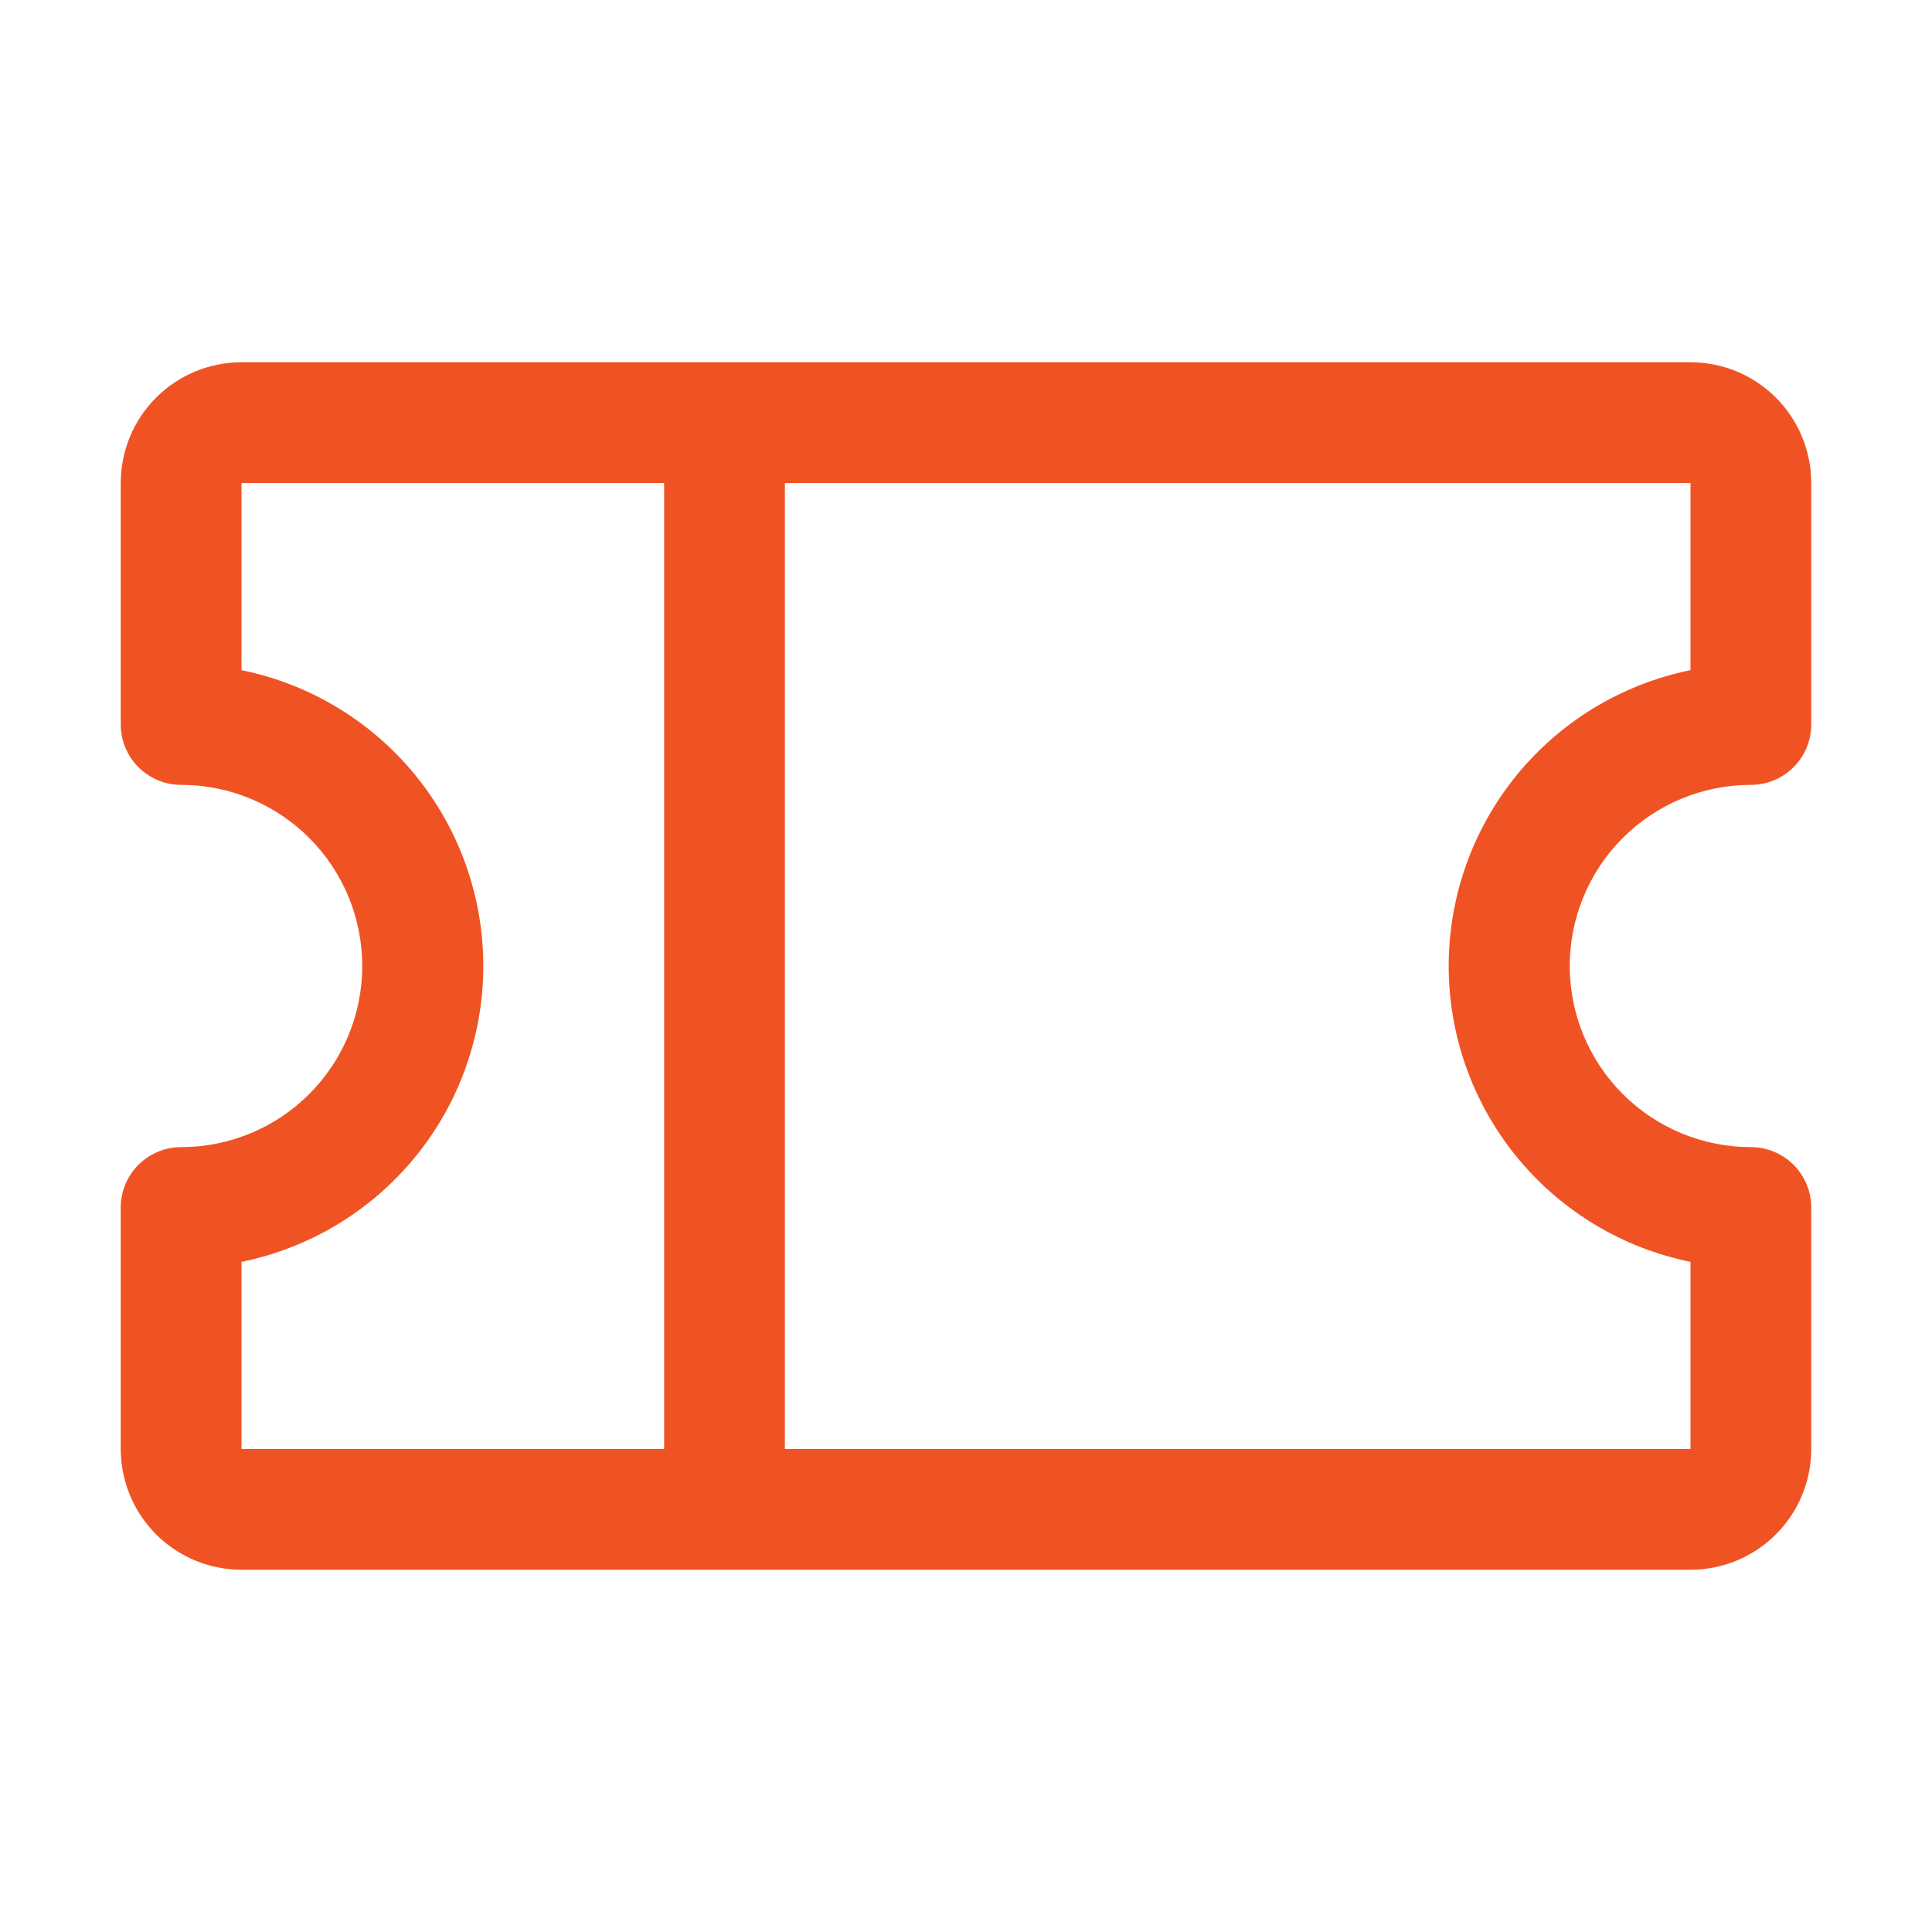
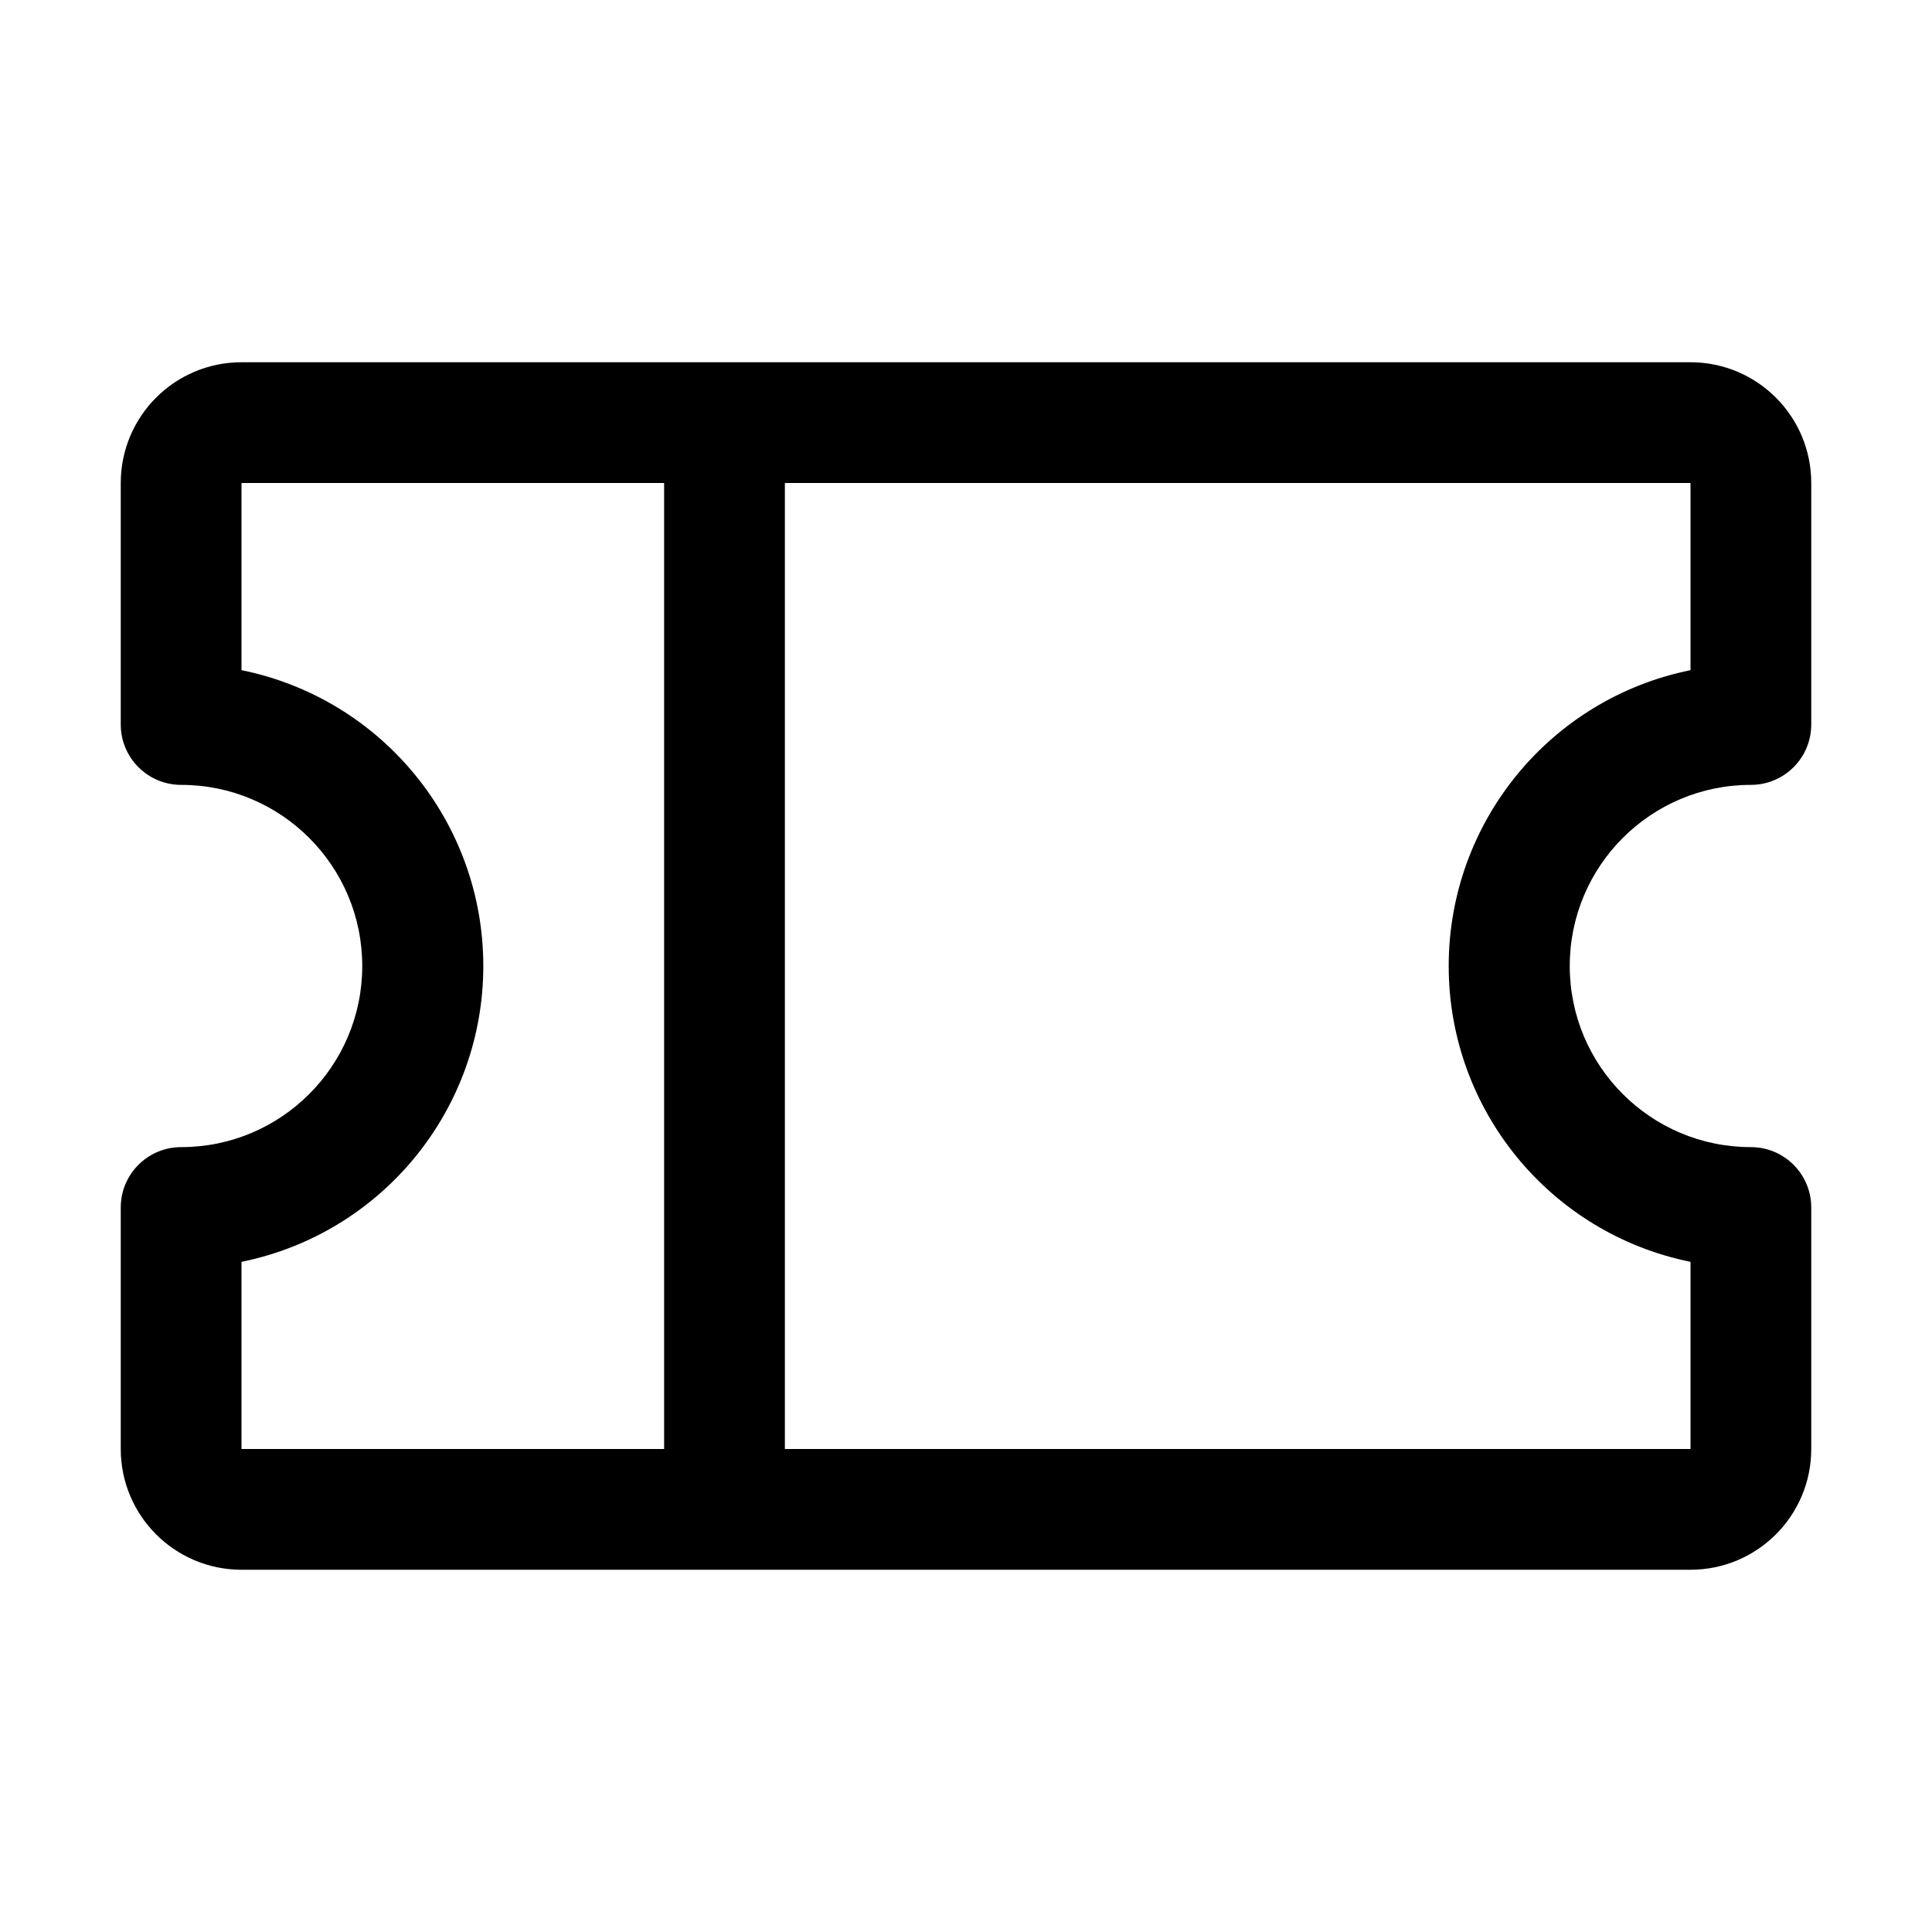
- <svg xmlns="http://www.w3.org/2000/svg" width="96" height="96" viewBox="0 0 96 96" fill="none">
-   <path d="M87 39C87.796 39 88.559 38.684 89.121 38.121C89.684 37.559 90 36.796 90 36V24C90 22.409 89.368 20.883 88.243 19.757C87.117 18.632 85.591 18 84 18H12C10.409 18 8.883 18.632 7.757 19.757C6.632 20.883 6 22.409 6 24V36C6 36.796 6.316 37.559 6.879 38.121C7.441 38.684 8.204 39 9 39C11.387 39 13.676 39.948 15.364 41.636C17.052 43.324 18 45.613 18 48C18 50.387 17.052 52.676 15.364 54.364C13.676 56.052 11.387 57 9 57C8.204 57 7.441 57.316 6.879 57.879C6.316 58.441 6 59.204 6 60V72C6 73.591 6.632 75.117 7.757 76.243C8.883 77.368 10.409 78 12 78H84C85.591 78 87.117 77.368 88.243 76.243C89.368 75.117 90 73.591 90 72V60C90 59.204 89.684 58.441 89.121 57.879C88.559 57.316 87.796 57 87 57C84.613 57 82.324 56.052 80.636 54.364C78.948 52.676 78 50.387 78 48C78 45.613 78.948 43.324 80.636 41.636C82.324 39.948 84.613 39 87 39ZM12 62.7C15.391 62.011 18.439 60.172 20.629 57.493C22.819 54.814 24.015 51.46 24.015 48C24.015 44.54 22.819 41.186 20.629 38.507C18.439 35.828 15.391 33.989 12 33.3V24H33V72H12V62.7ZM84 62.7V72H39V24H84V33.3C80.609 33.989 77.561 35.828 75.371 38.507C73.181 41.186 71.985 44.54 71.985 48C71.985 51.46 73.181 54.814 75.371 57.493C77.561 60.172 80.609 62.011 84 62.7Z" fill="#F05323" />
+ <svg xmlns="http://www.w3.org/2000/svg" width="80" height="80" fill="currentColor" viewBox="0 0 256 256">
+   <path d="M232,104a8,8,0,0,0,8-8V64a16,16,0,0,0-16-16H32A16,16,0,0,0,16,64V96a8,8,0,0,0,8,8,24,24,0,0,1,0,48,8,8,0,0,0-8,8v32a16,16,0,0,0,16,16H224a16,16,0,0,0,16-16V160a8,8,0,0,0-8-8,24,24,0,0,1,0-48ZM32,167.2a40,40,0,0,0,0-78.4V64H88V192H32Zm192,0V192H104V64H224V88.8a40,40,0,0,0,0,78.4Z" />
</svg>
